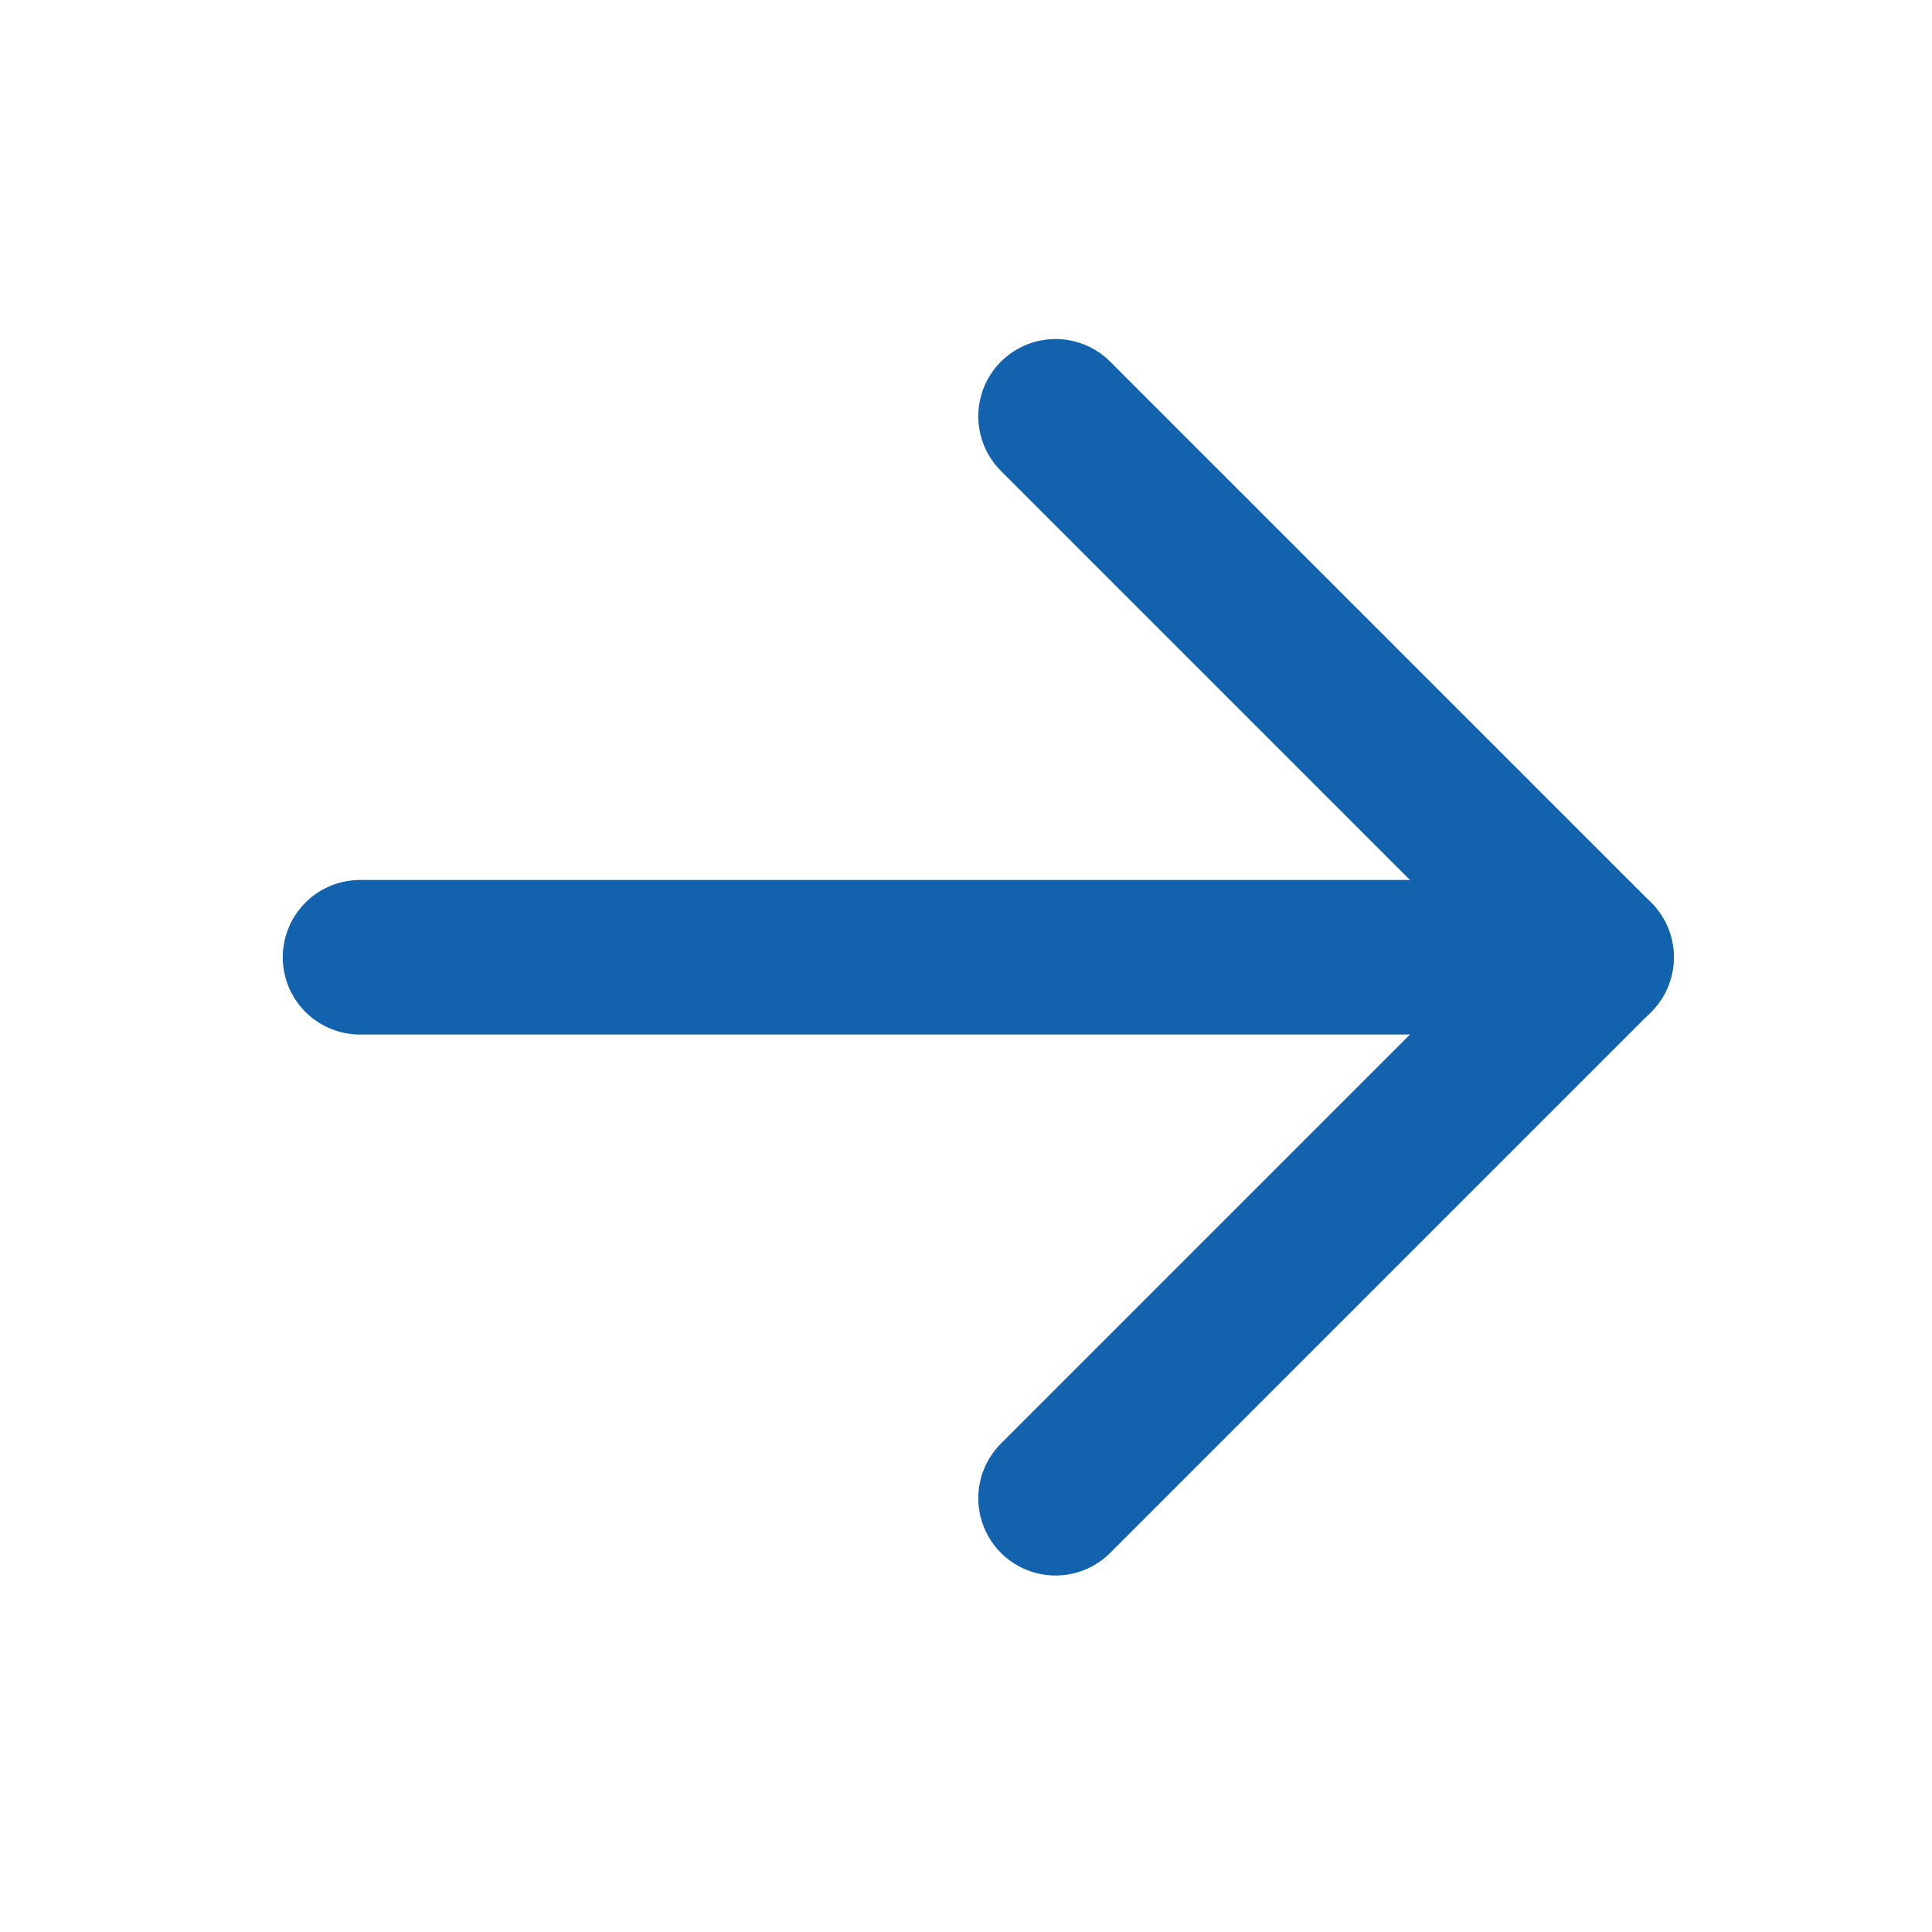
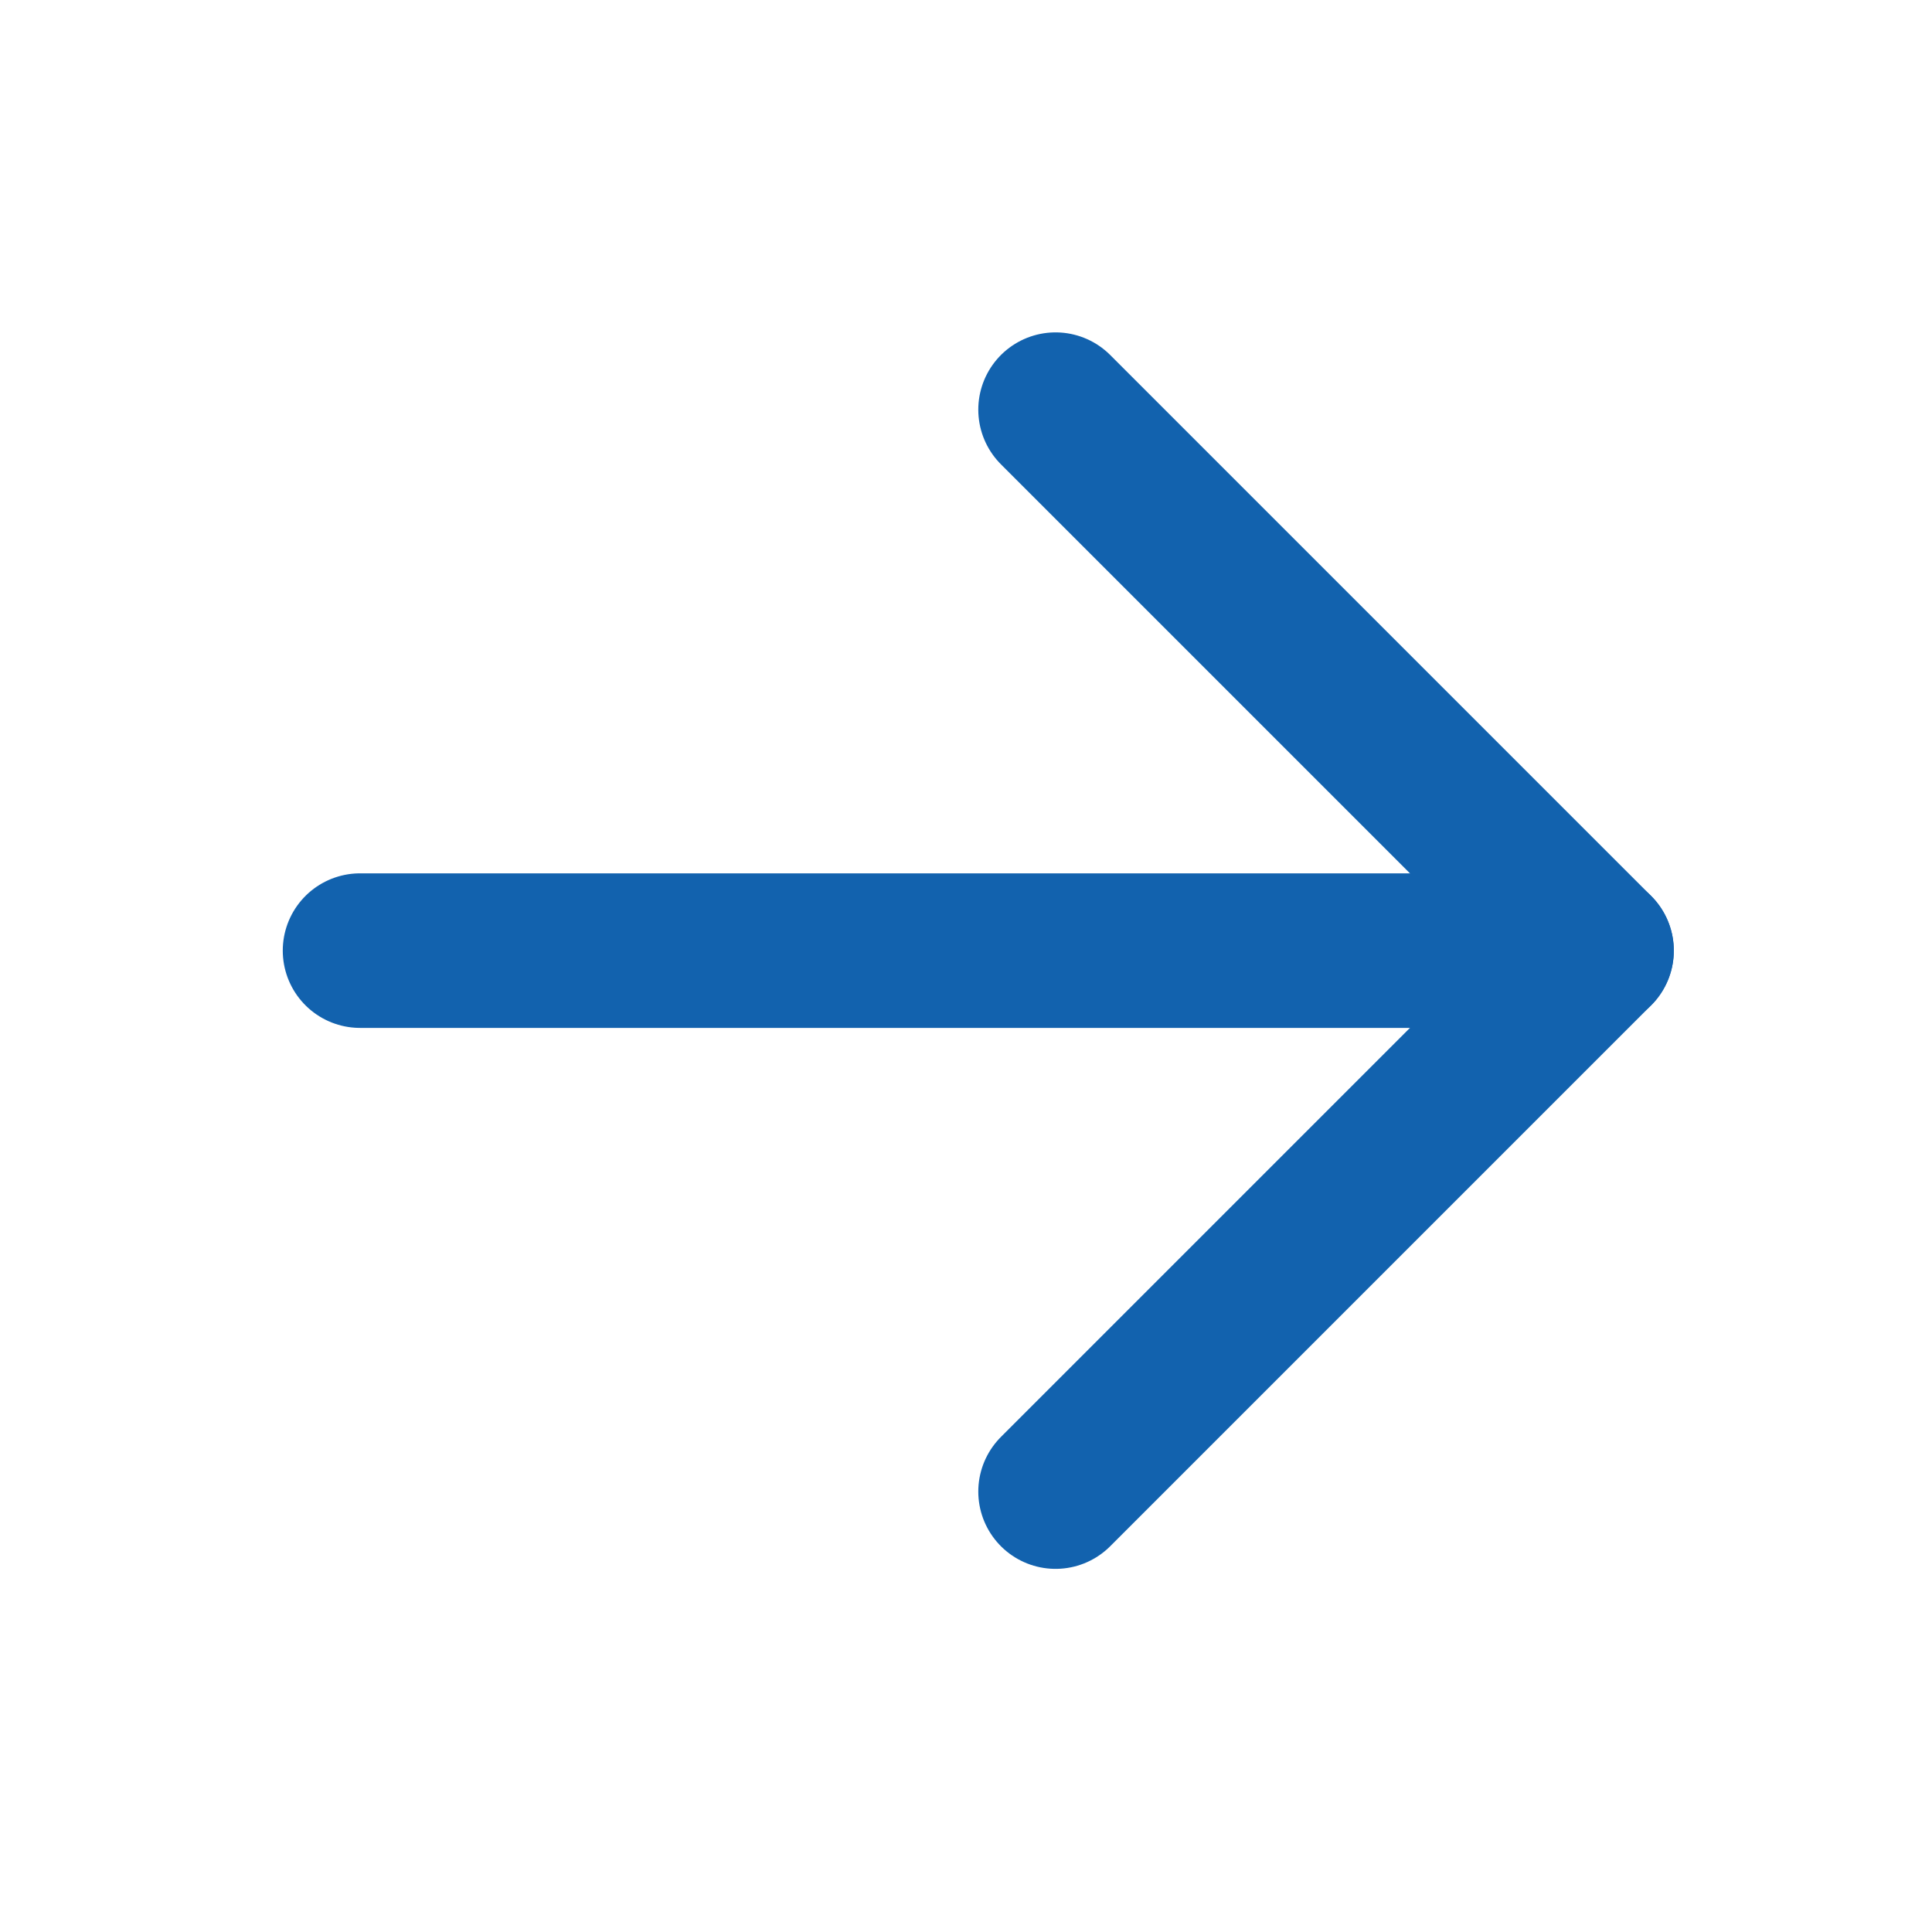
<svg xmlns="http://www.w3.org/2000/svg" width="25" height="25" viewBox="0 0 25 25" fill="none">
-   <path d="M4.659 12.387H20.659" stroke="#1262AE" stroke-width="2" stroke-linecap="round" stroke-linejoin="round" />
-   <path d="M13.659 5.387L20.659 12.387L13.659 19.387" stroke="#1262AE" stroke-width="2" stroke-linecap="round" stroke-linejoin="round" />
+   <path d="M4.659 12.301H20.659" stroke="#1262AE" stroke-width="2" stroke-linecap="round" stroke-linejoin="round" />
+   <path d="M13.659 5.301L20.659 12.301L13.659 19.301" stroke="#1262AE" stroke-width="2" stroke-linecap="round" stroke-linejoin="round" />
</svg>
